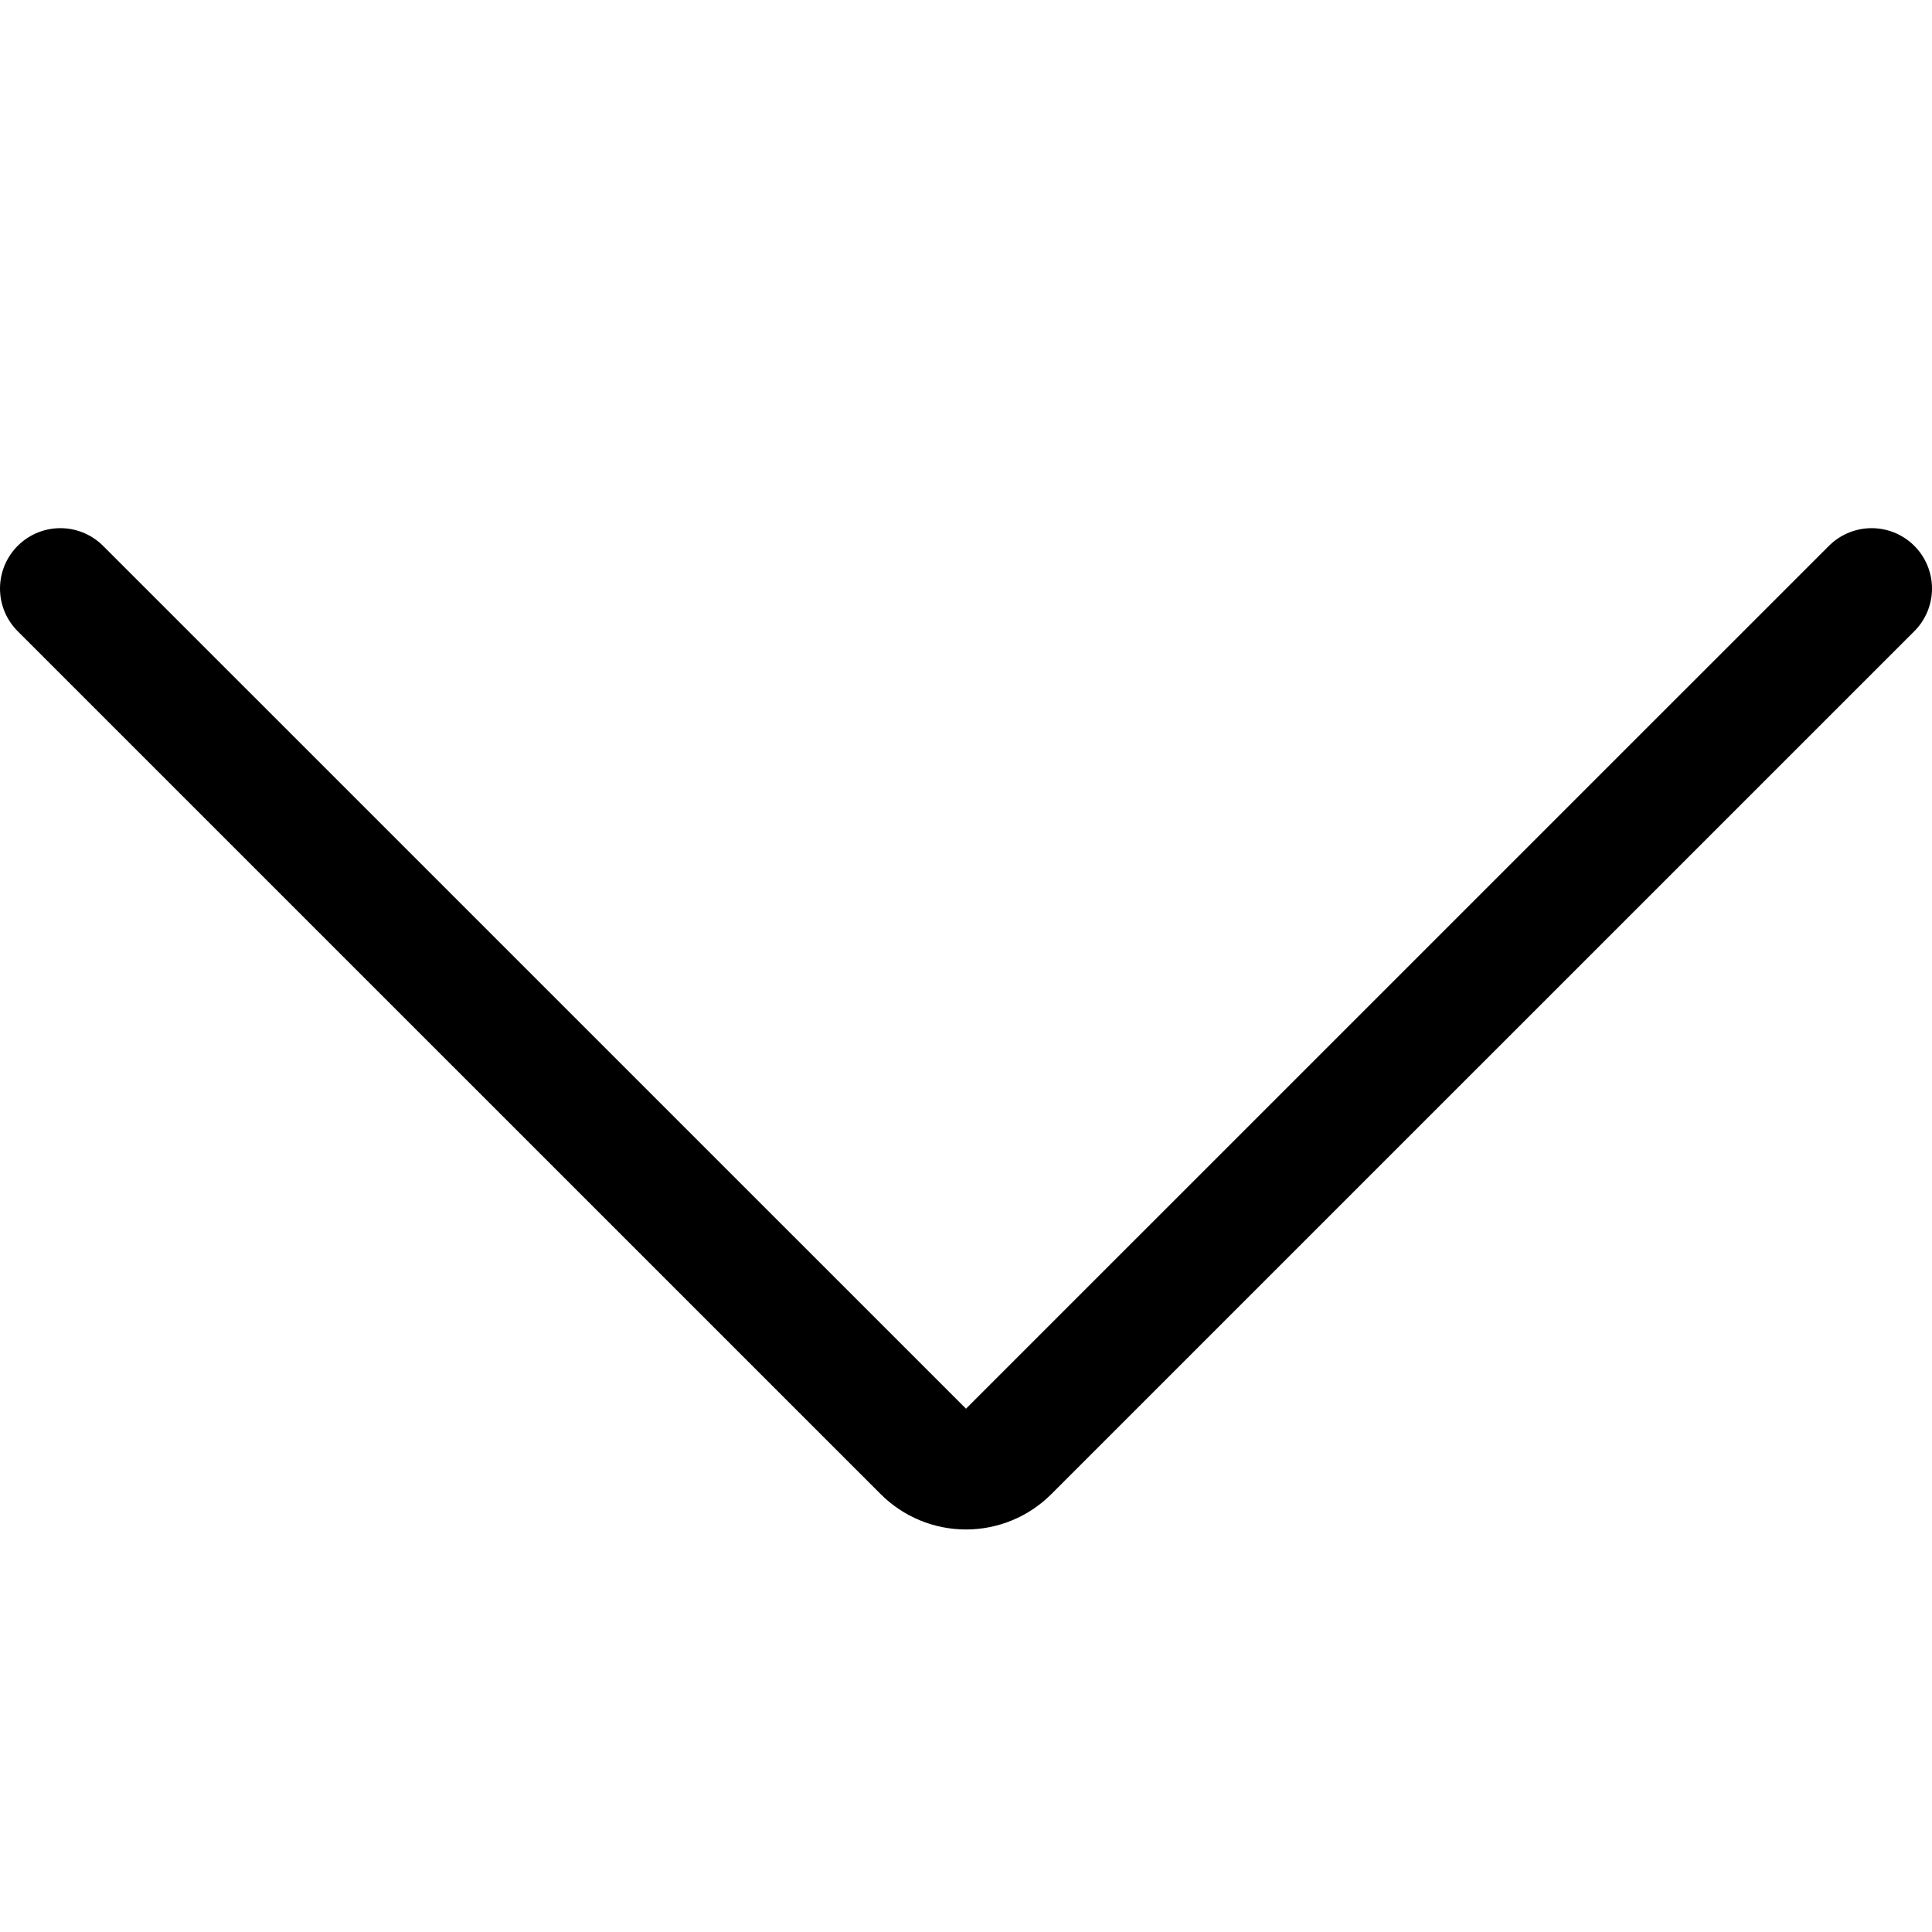
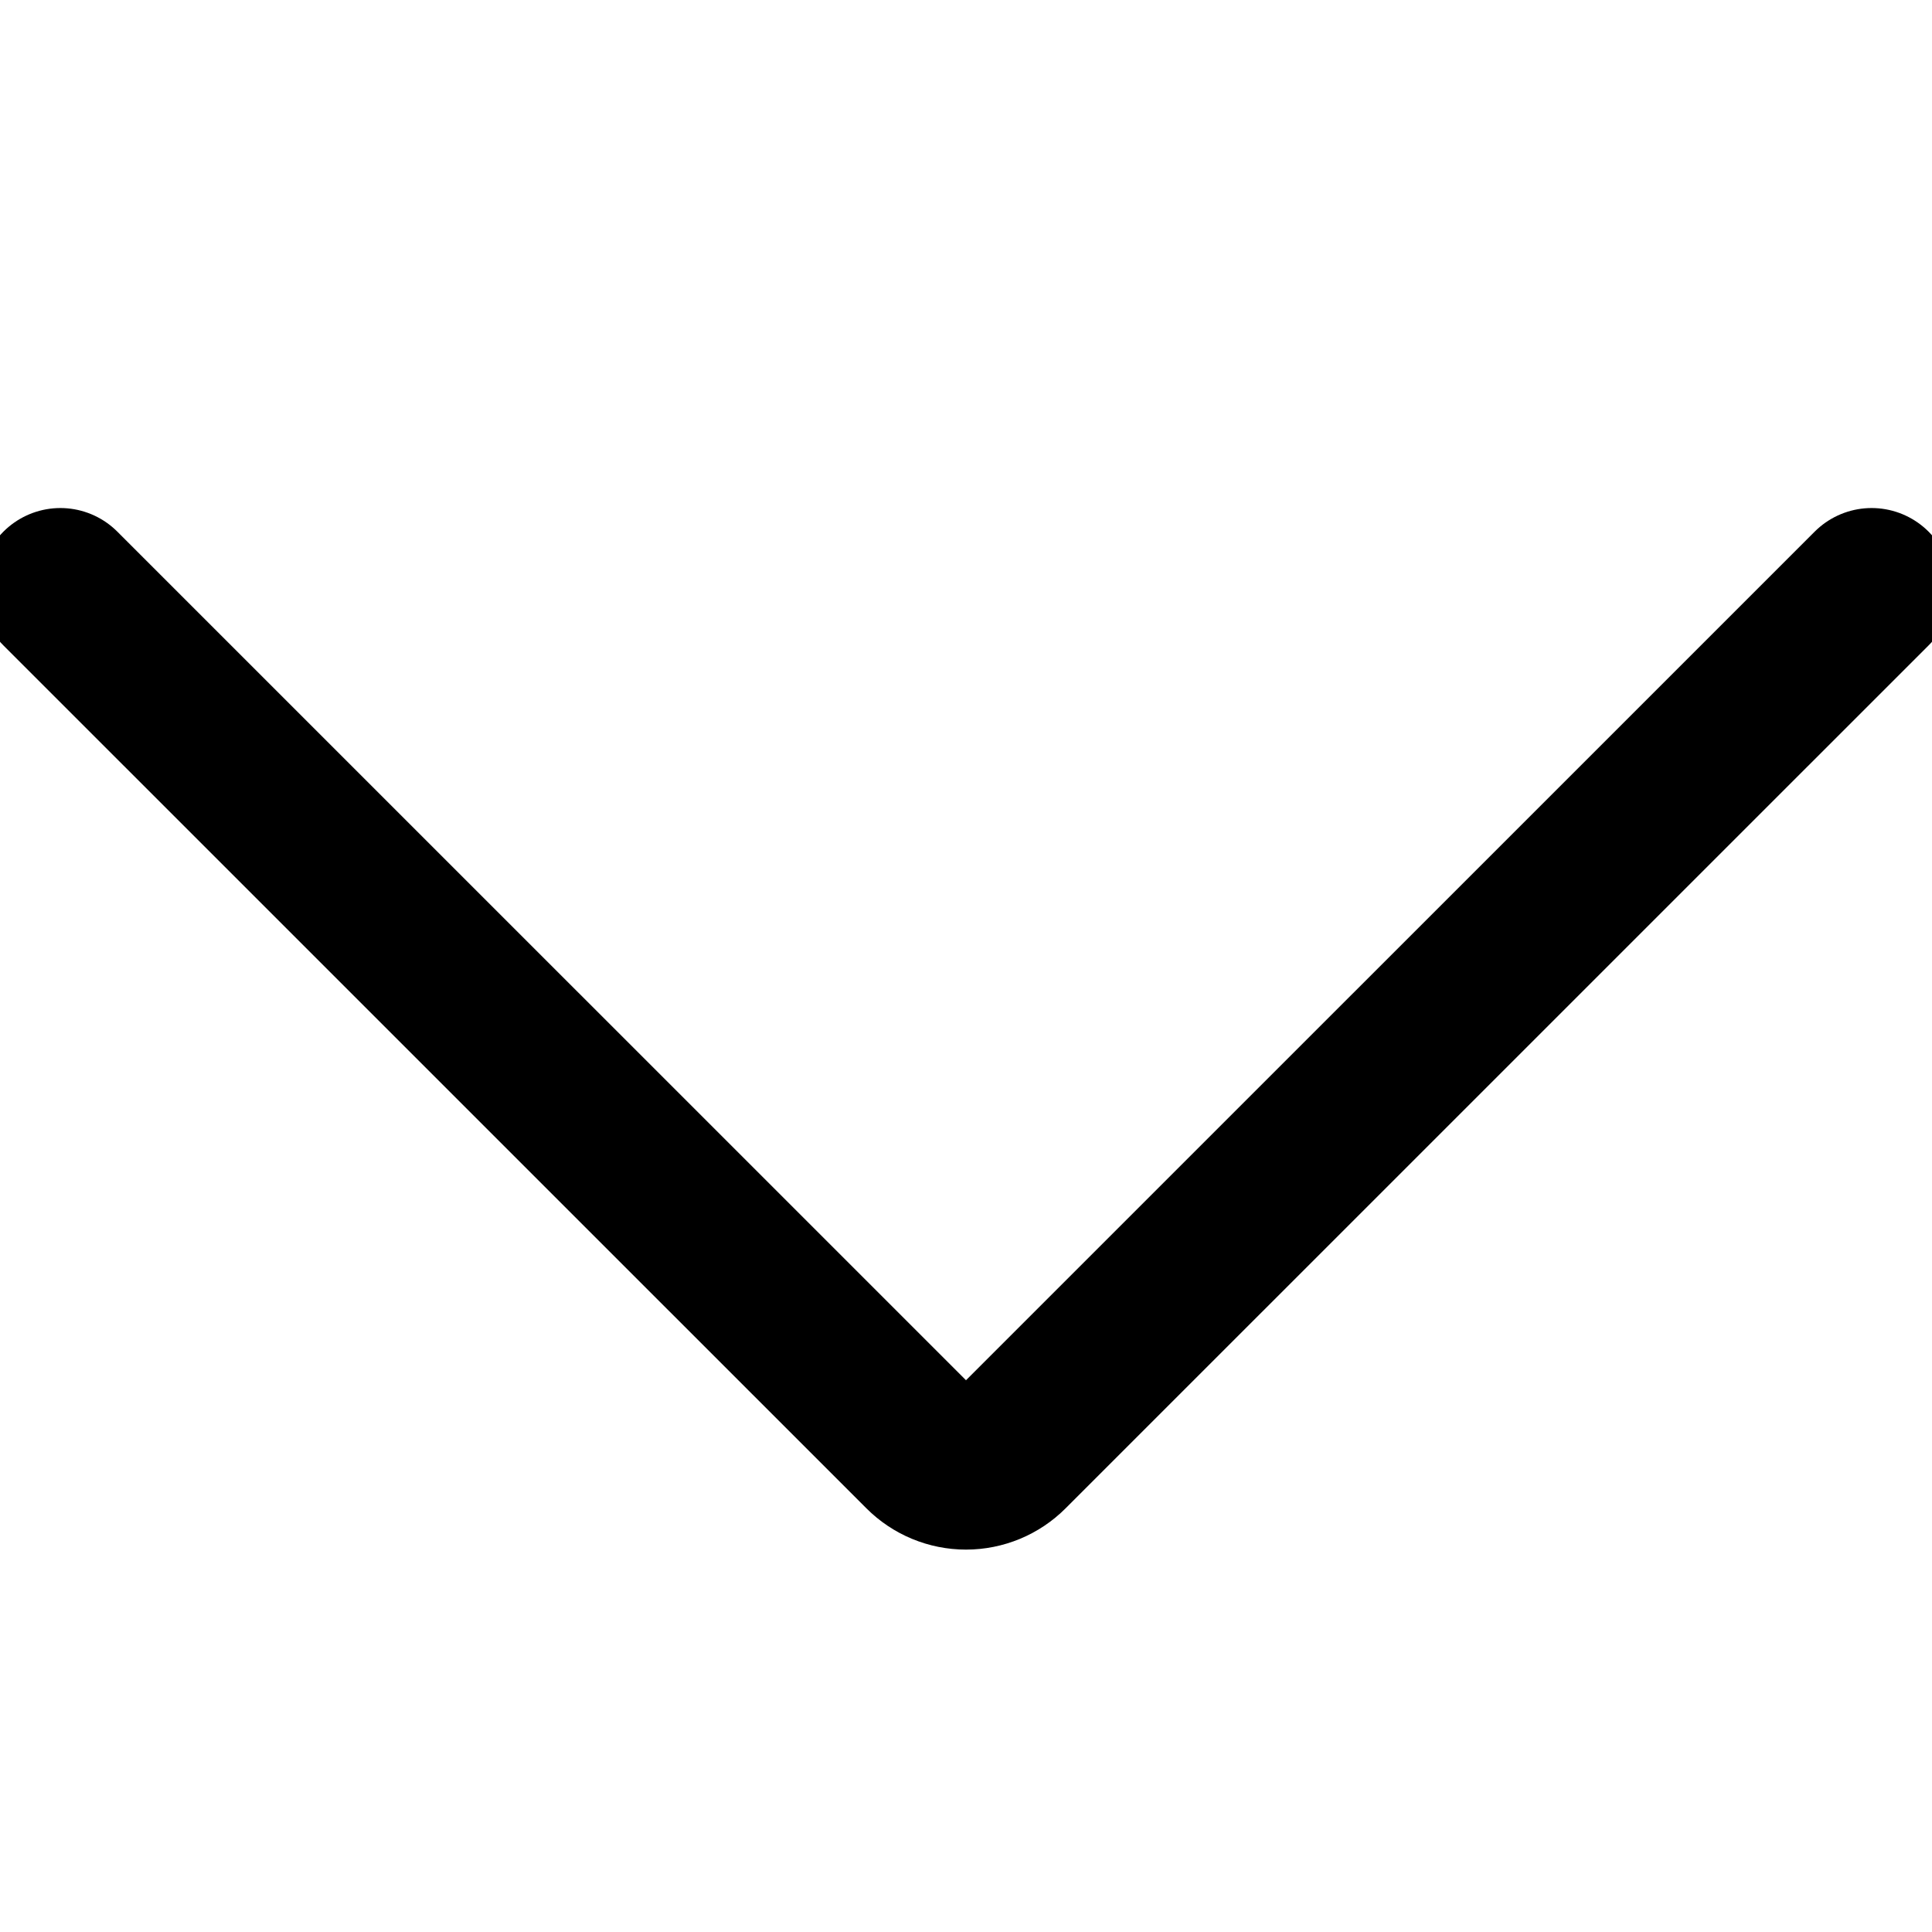
- <svg xmlns="http://www.w3.org/2000/svg" fill="none" viewBox="0 0 24 24" stroke-width="1.5">
+ <svg xmlns="http://www.w3.org/2000/svg" fill="none" viewBox="0 0 24 24" stroke-width="2">
  <path stroke="currentColor" stroke-linecap="round" stroke-linejoin="round" d="M23.25 7.311 12.53 18.03a.749.749 0 0 1-1.06 0L.75 7.311" />
</svg>
